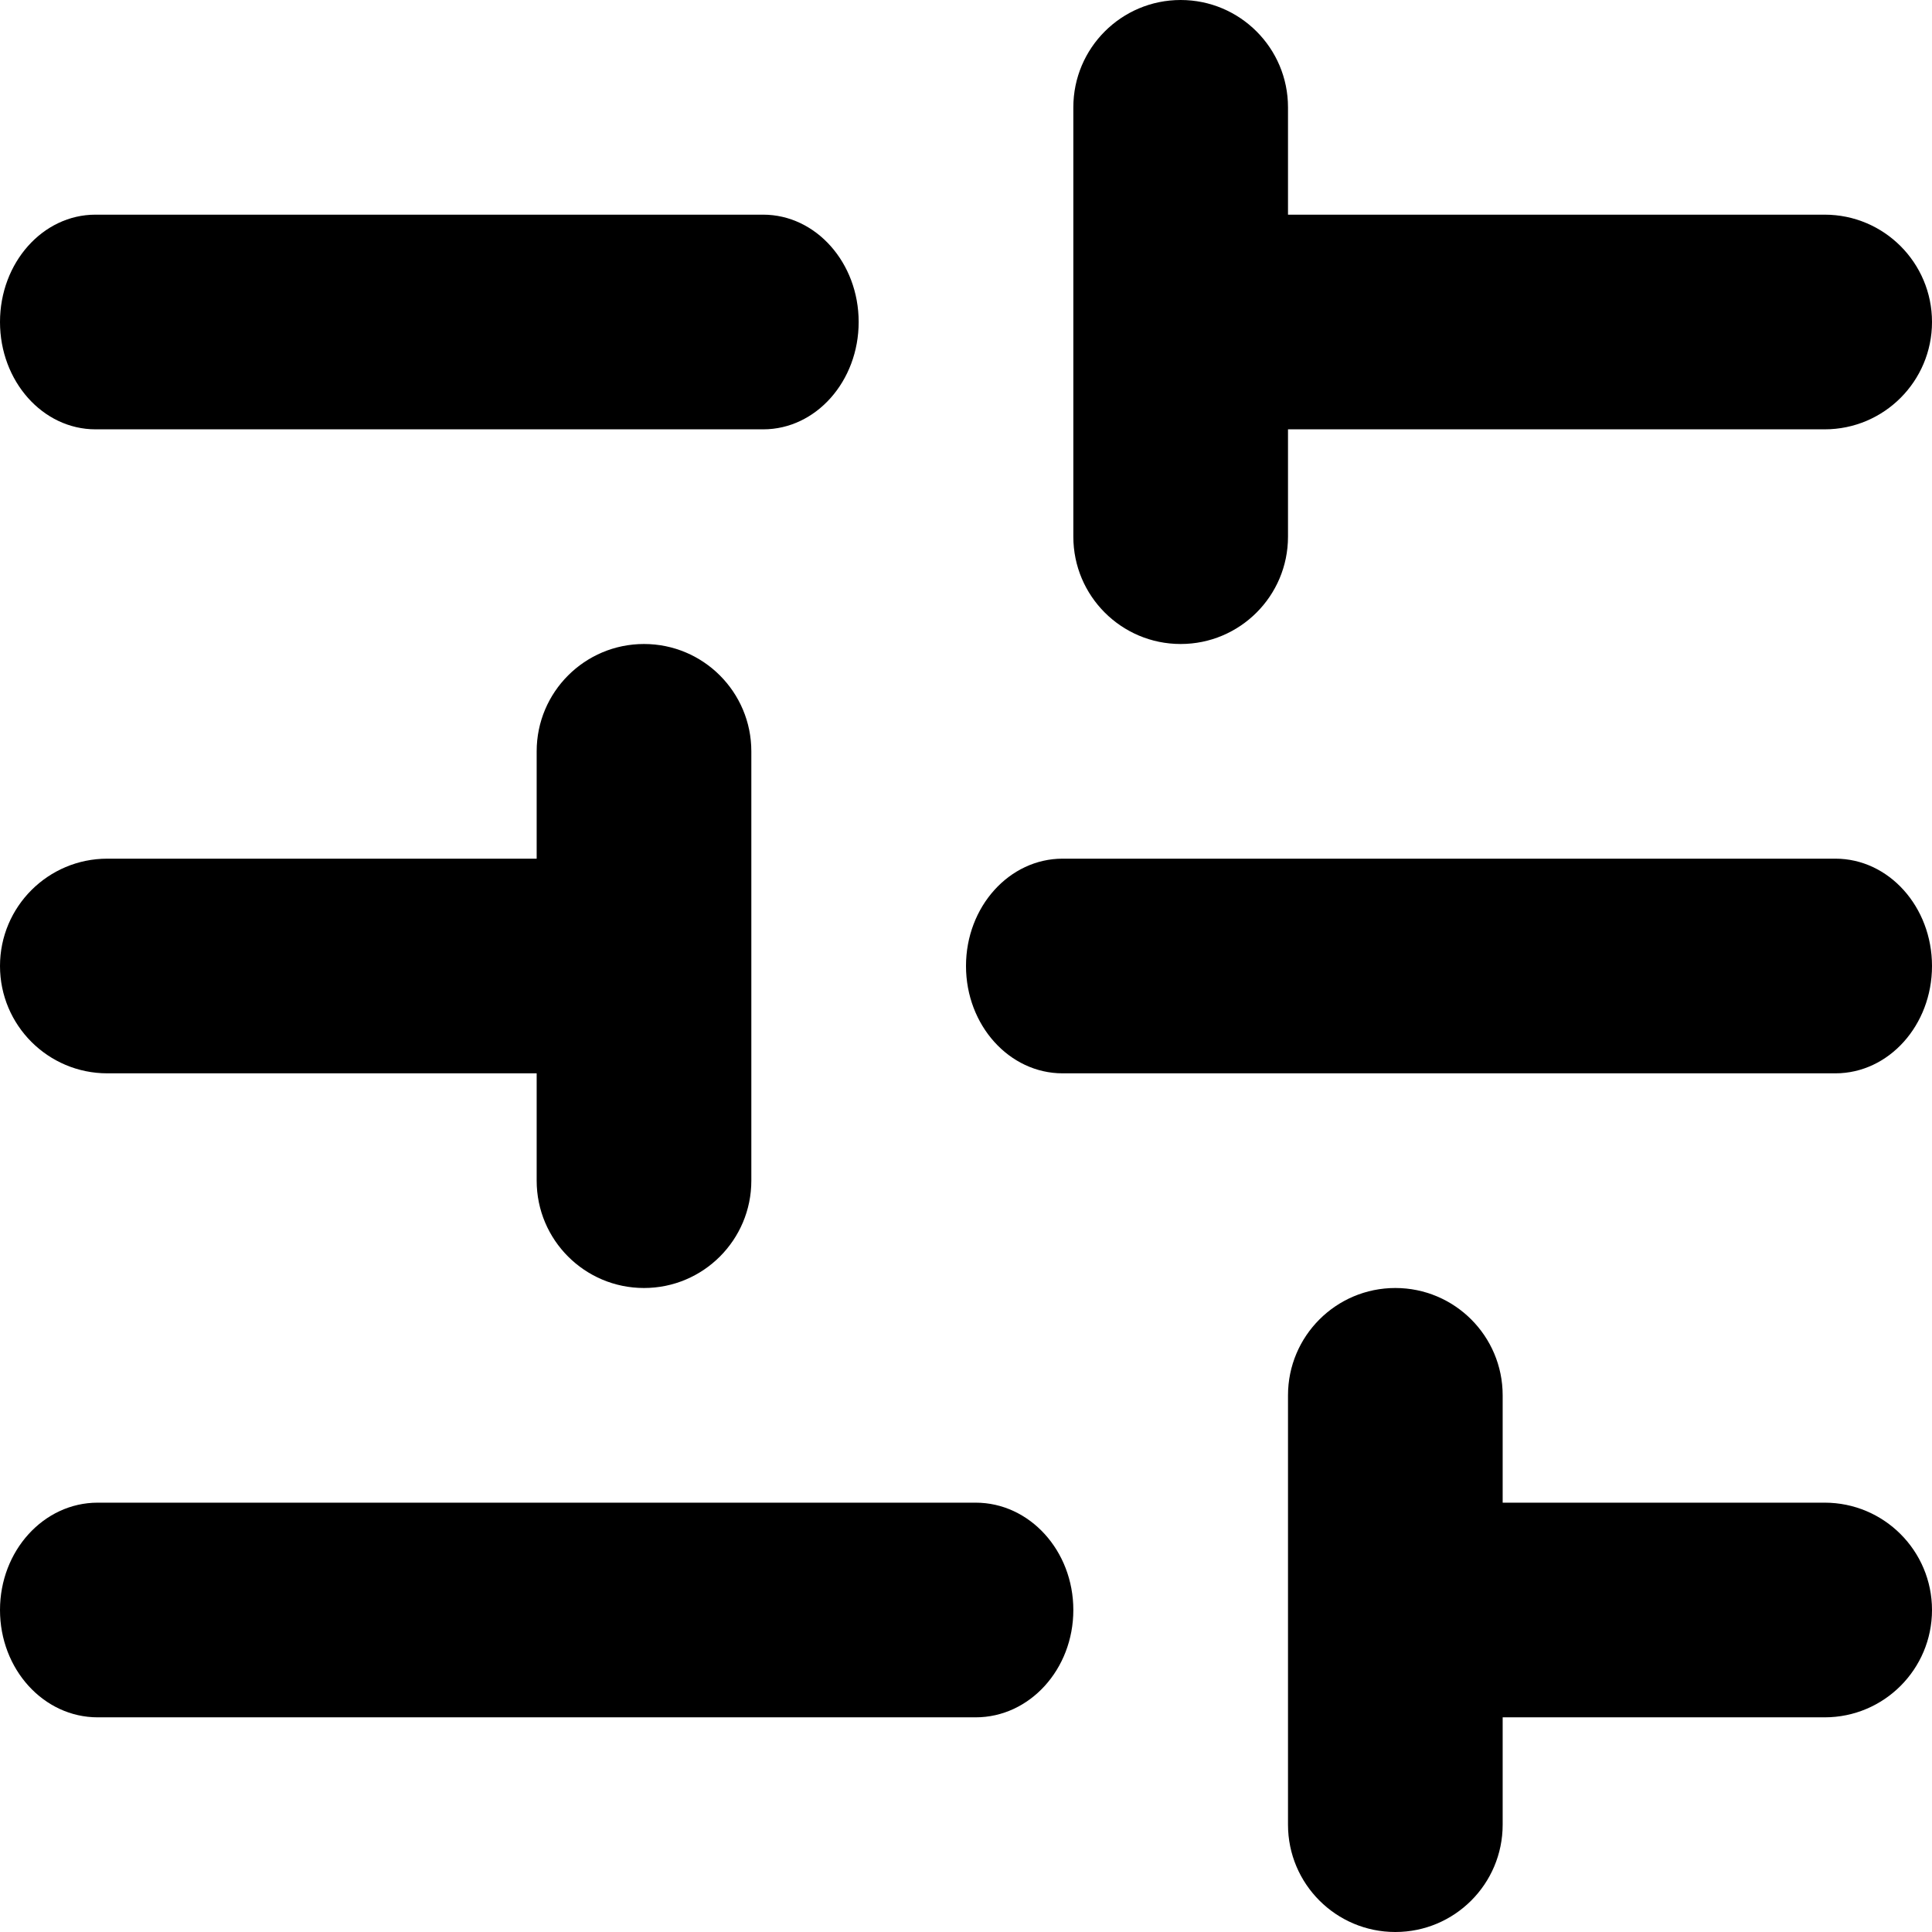
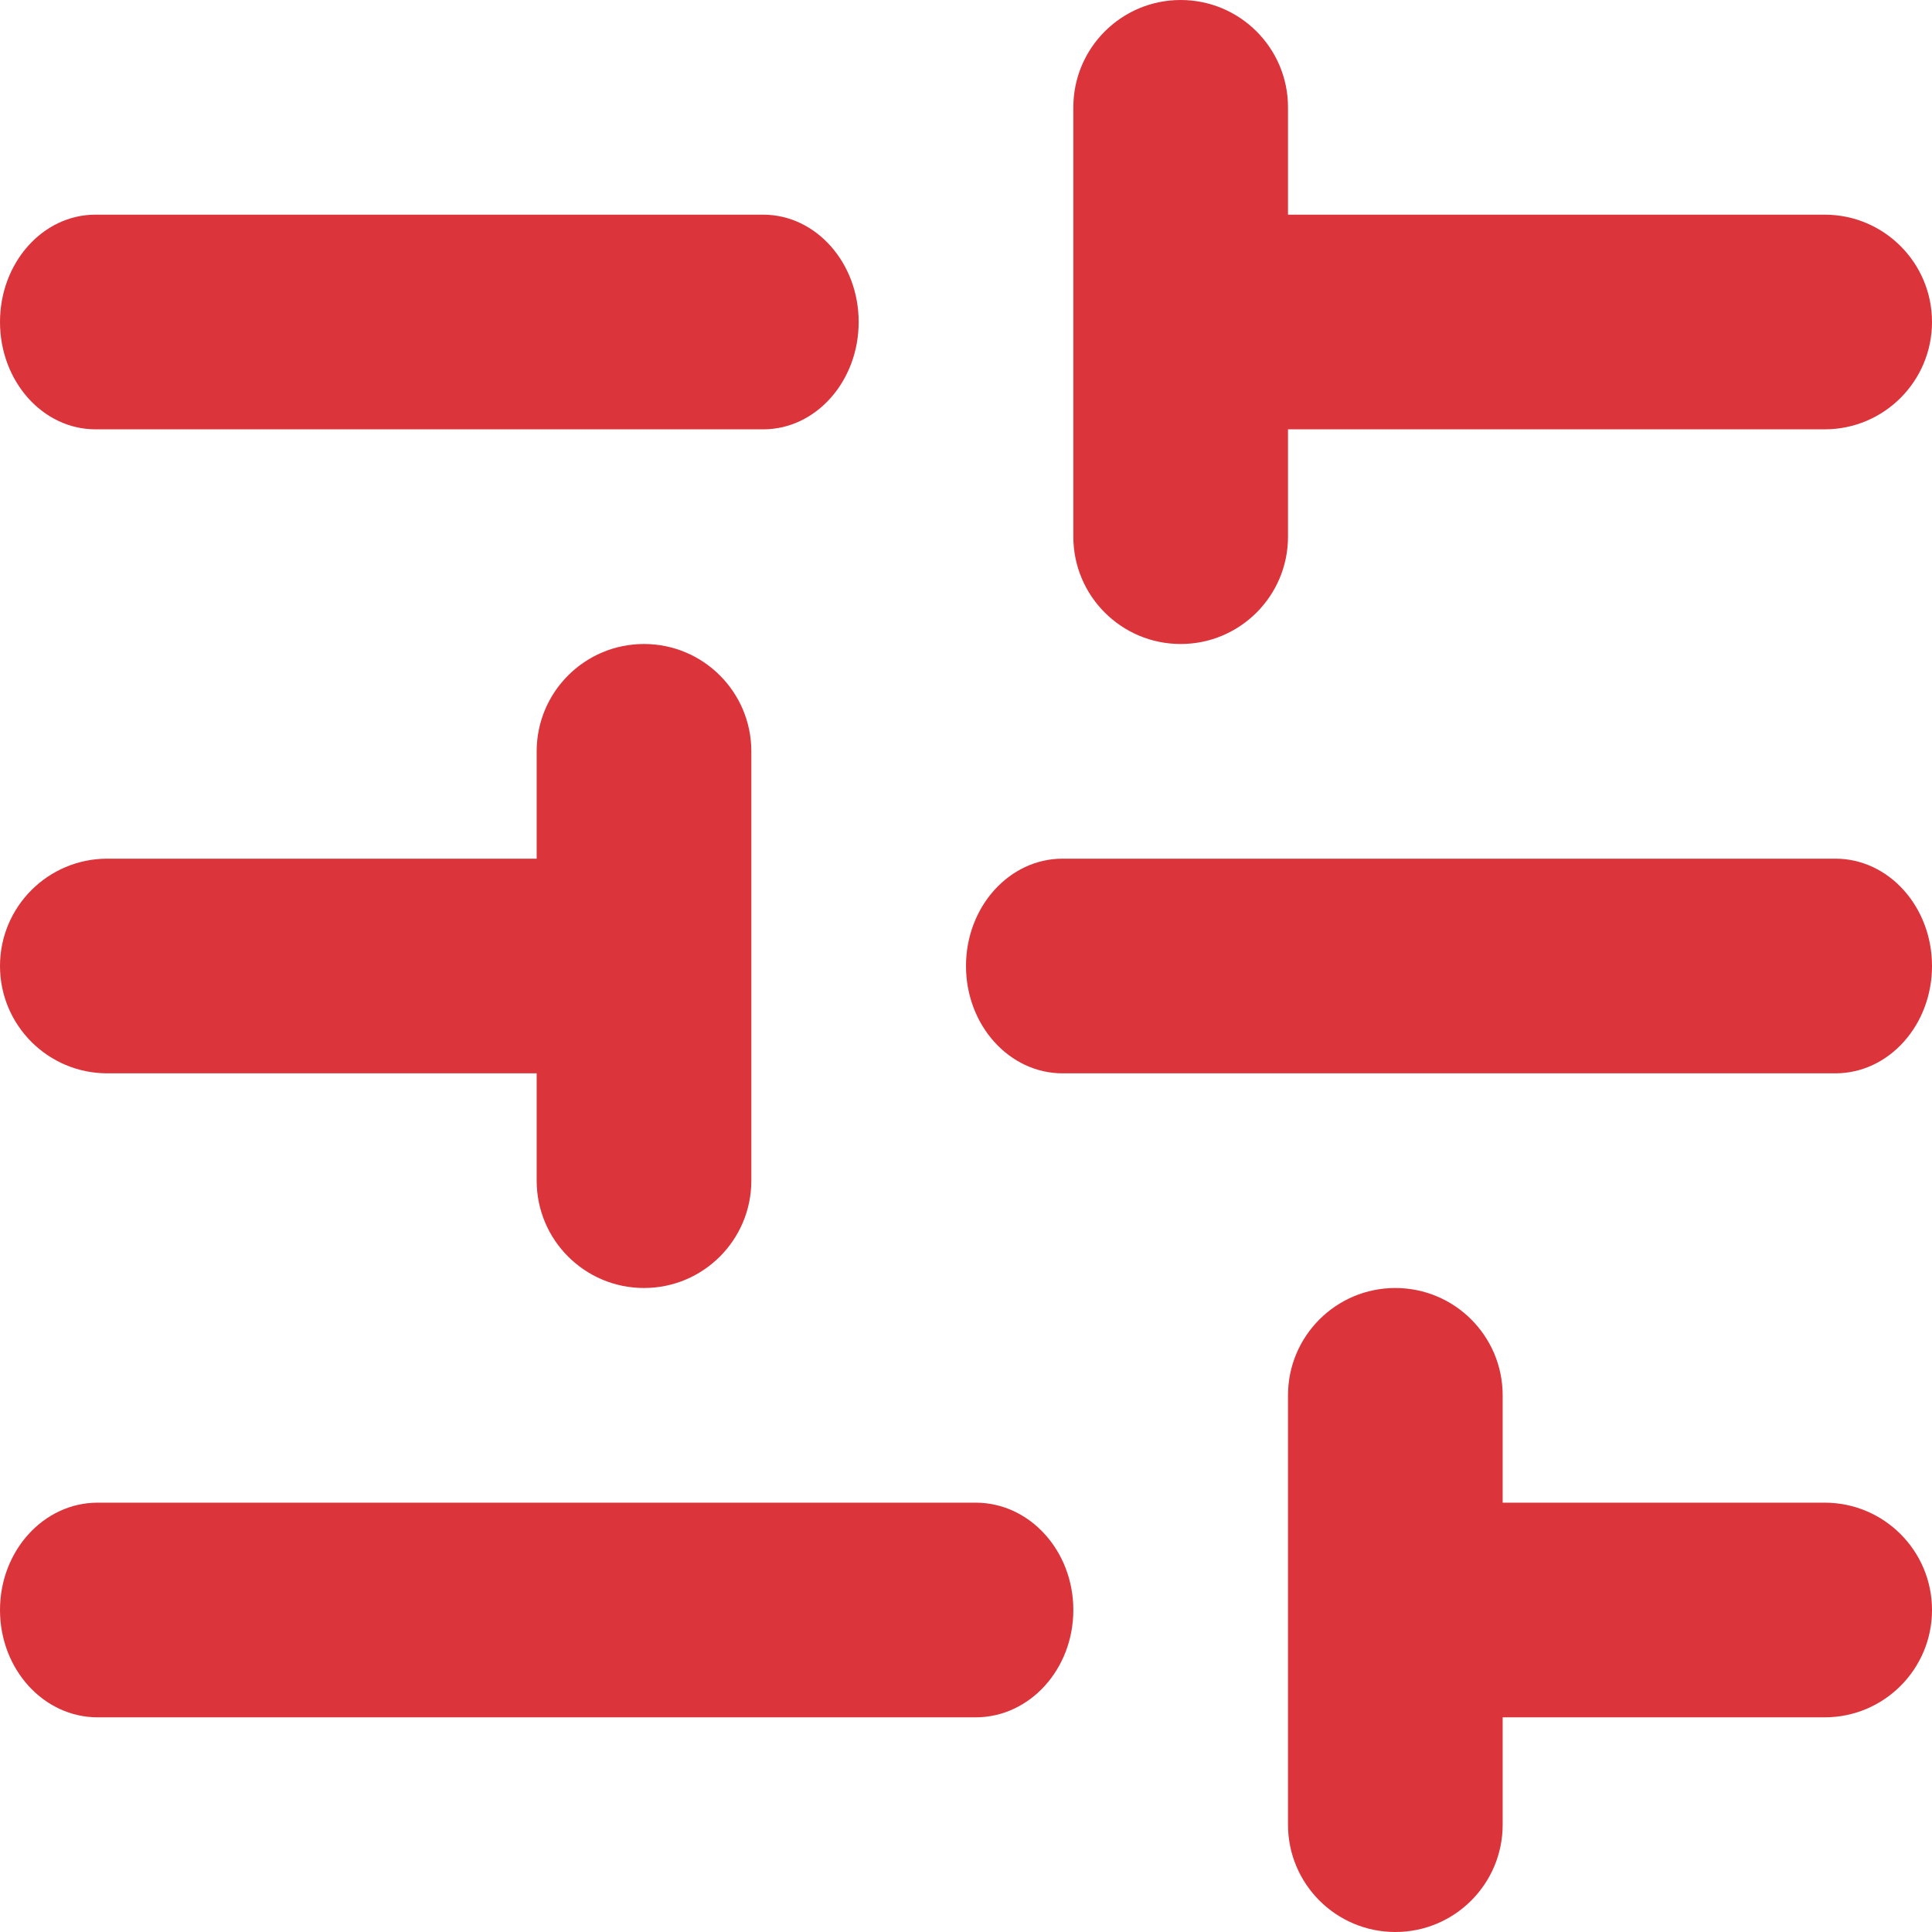
<svg xmlns="http://www.w3.org/2000/svg" class="icon" viewBox="0 0 18 18">
-   <g fill="currentColor" fill-rule="evenodd">
+   <g fill="#db343b" fill-rule="evenodd">
    <path d="M14 14h3a1 1 0 0 1 0 2h-3v1a1 1 0 0 1-2 0v-4a1 1 0 0 1 2 0v1zM5 8V7a1 1 0 1 1 2 0v4a1 1 0 0 1-2 0v-1H1a1 1 0 1 1 0-2h4zm7-6h5a1 1 0 0 1 0 2h-5v1a1 1 0 0 1-2 0V1a1 1 0 0 1 2 0v1zM7.111 4H.89C.398 4 0 3.552 0 3s.398-1 .889-1H7.11C7.602 2 8 2.448 8 3s-.398 1-.889 1zm9.989 6H9.9c-.497 0-.9-.448-.9-1s.403-1 .9-1h7.2c.497 0 .9.448.9 1s-.403 1-.9 1zm-8.01 6H.91C.406 16 0 15.552 0 15s.407-1 .91-1h8.18c.503 0 .91.448.91 1s-.407 1-.91 1z" />
  </g>
</svg>
